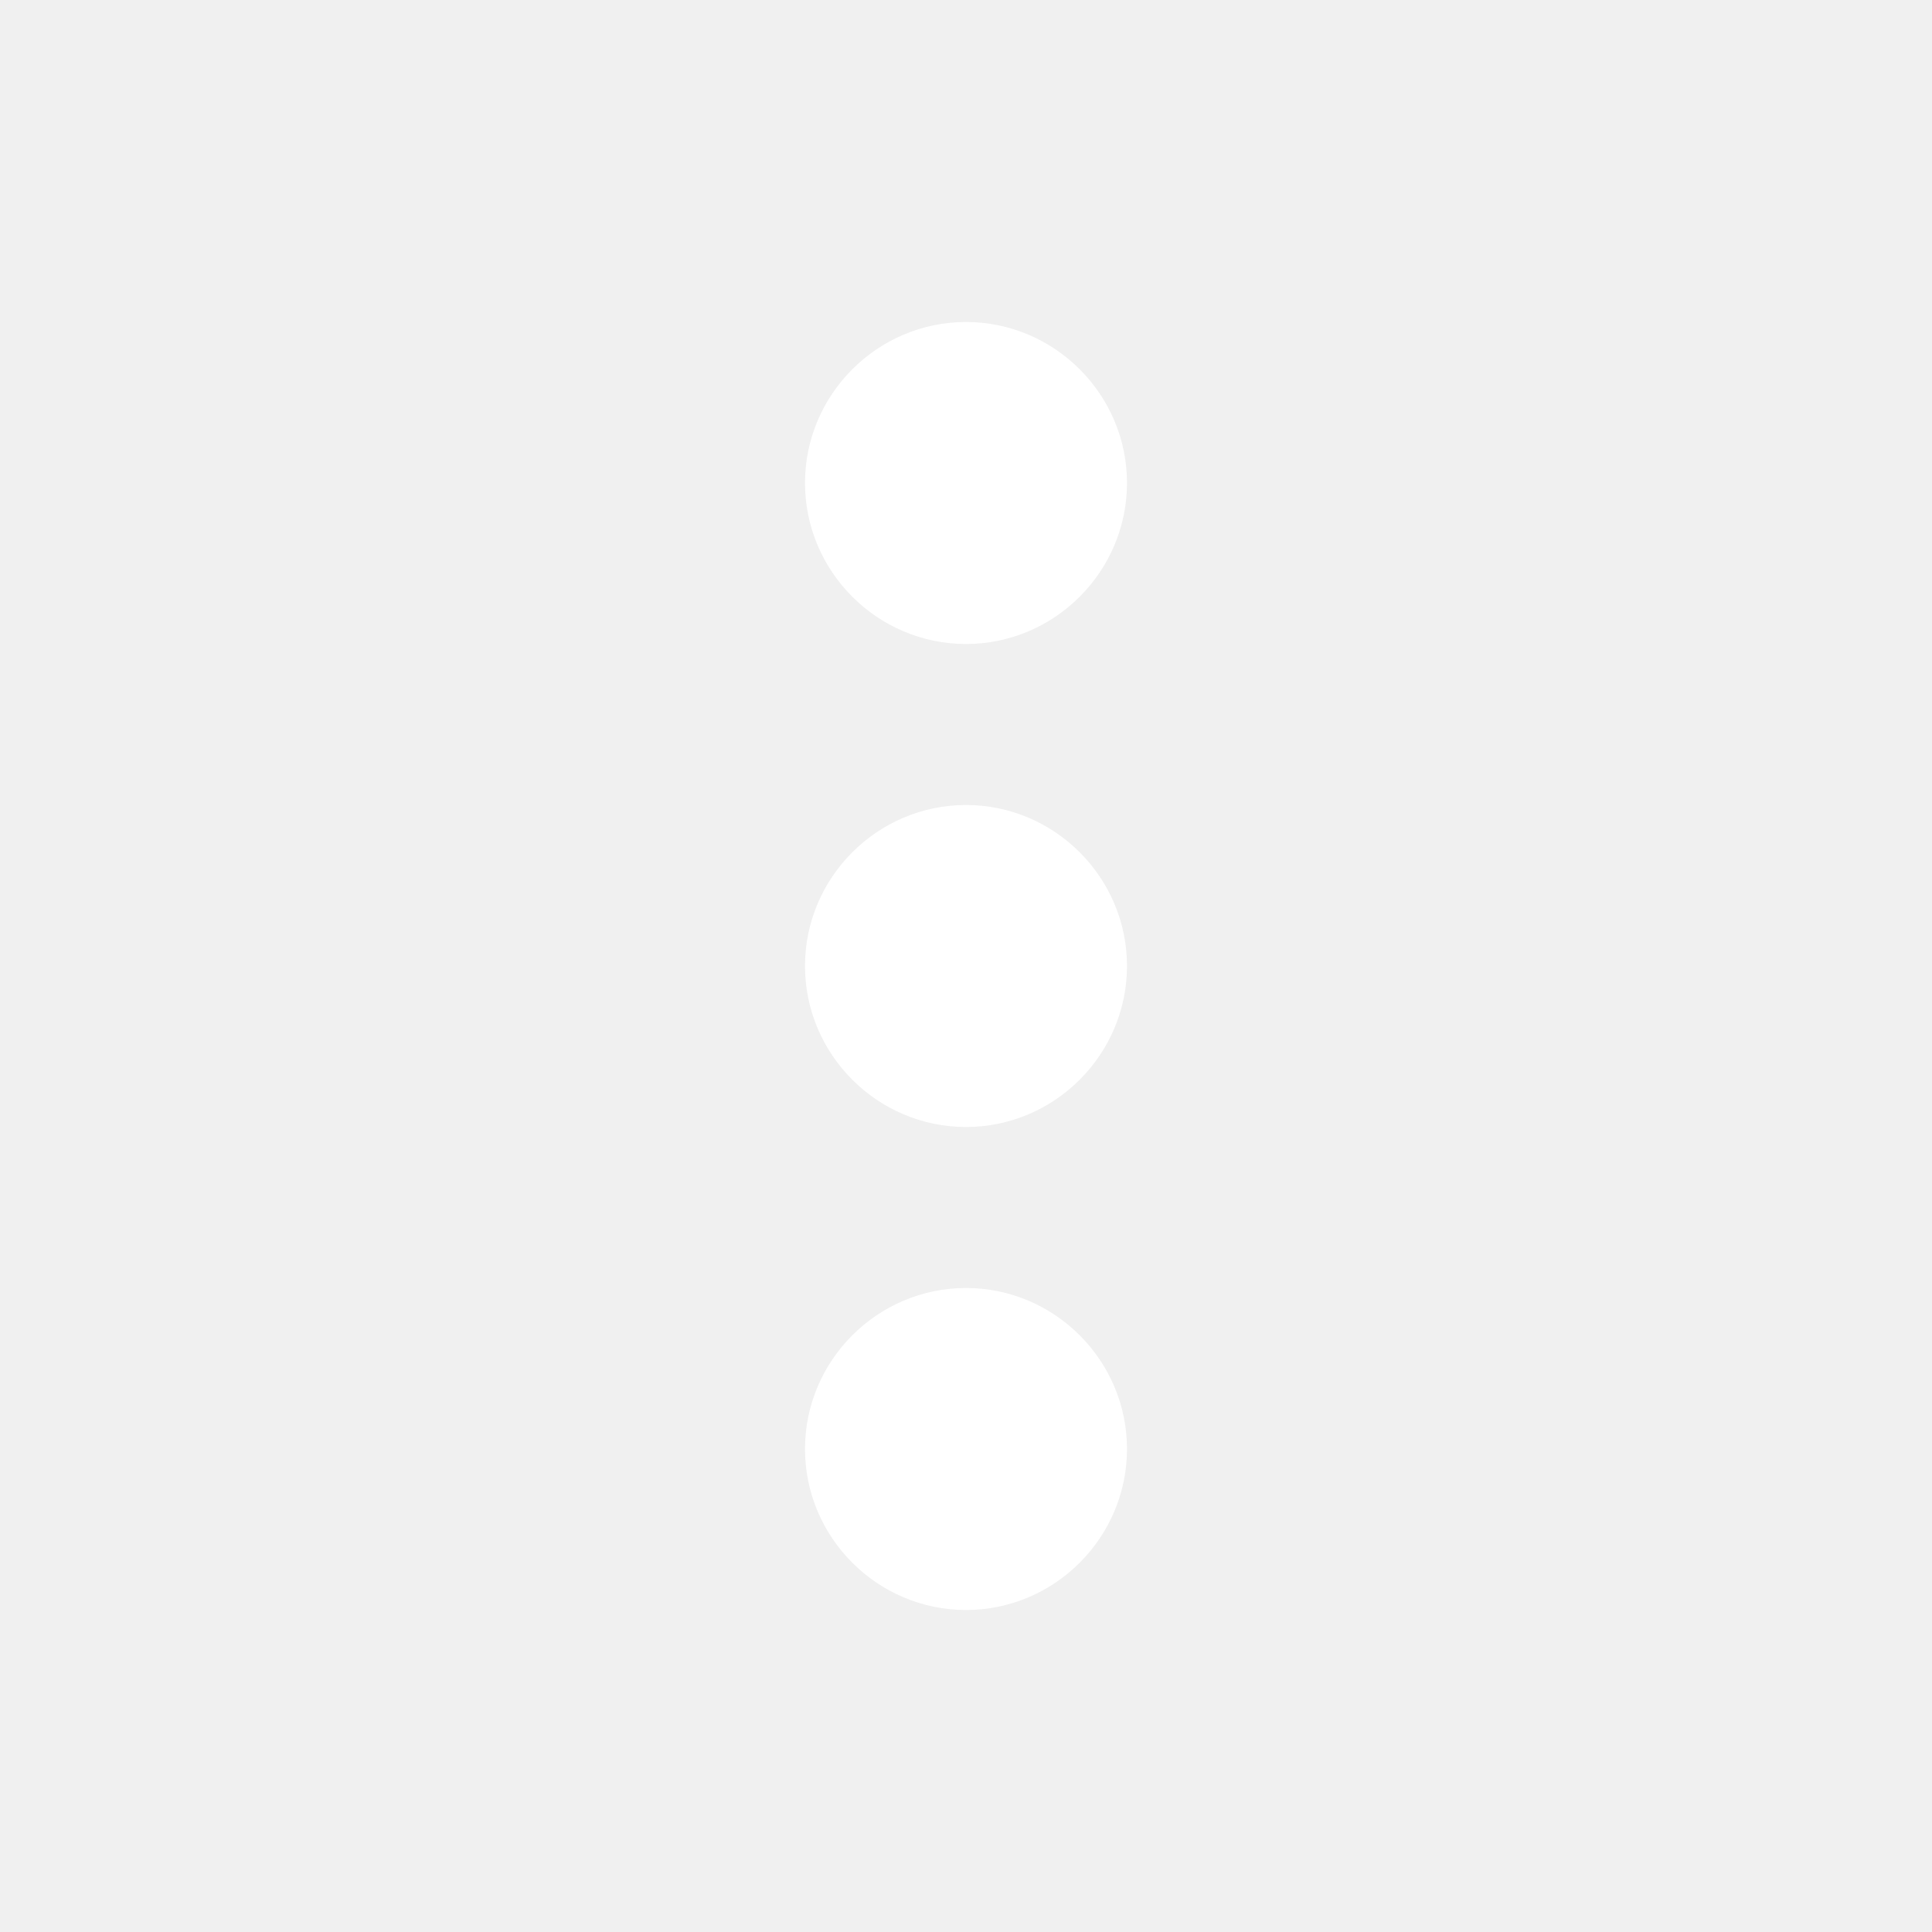
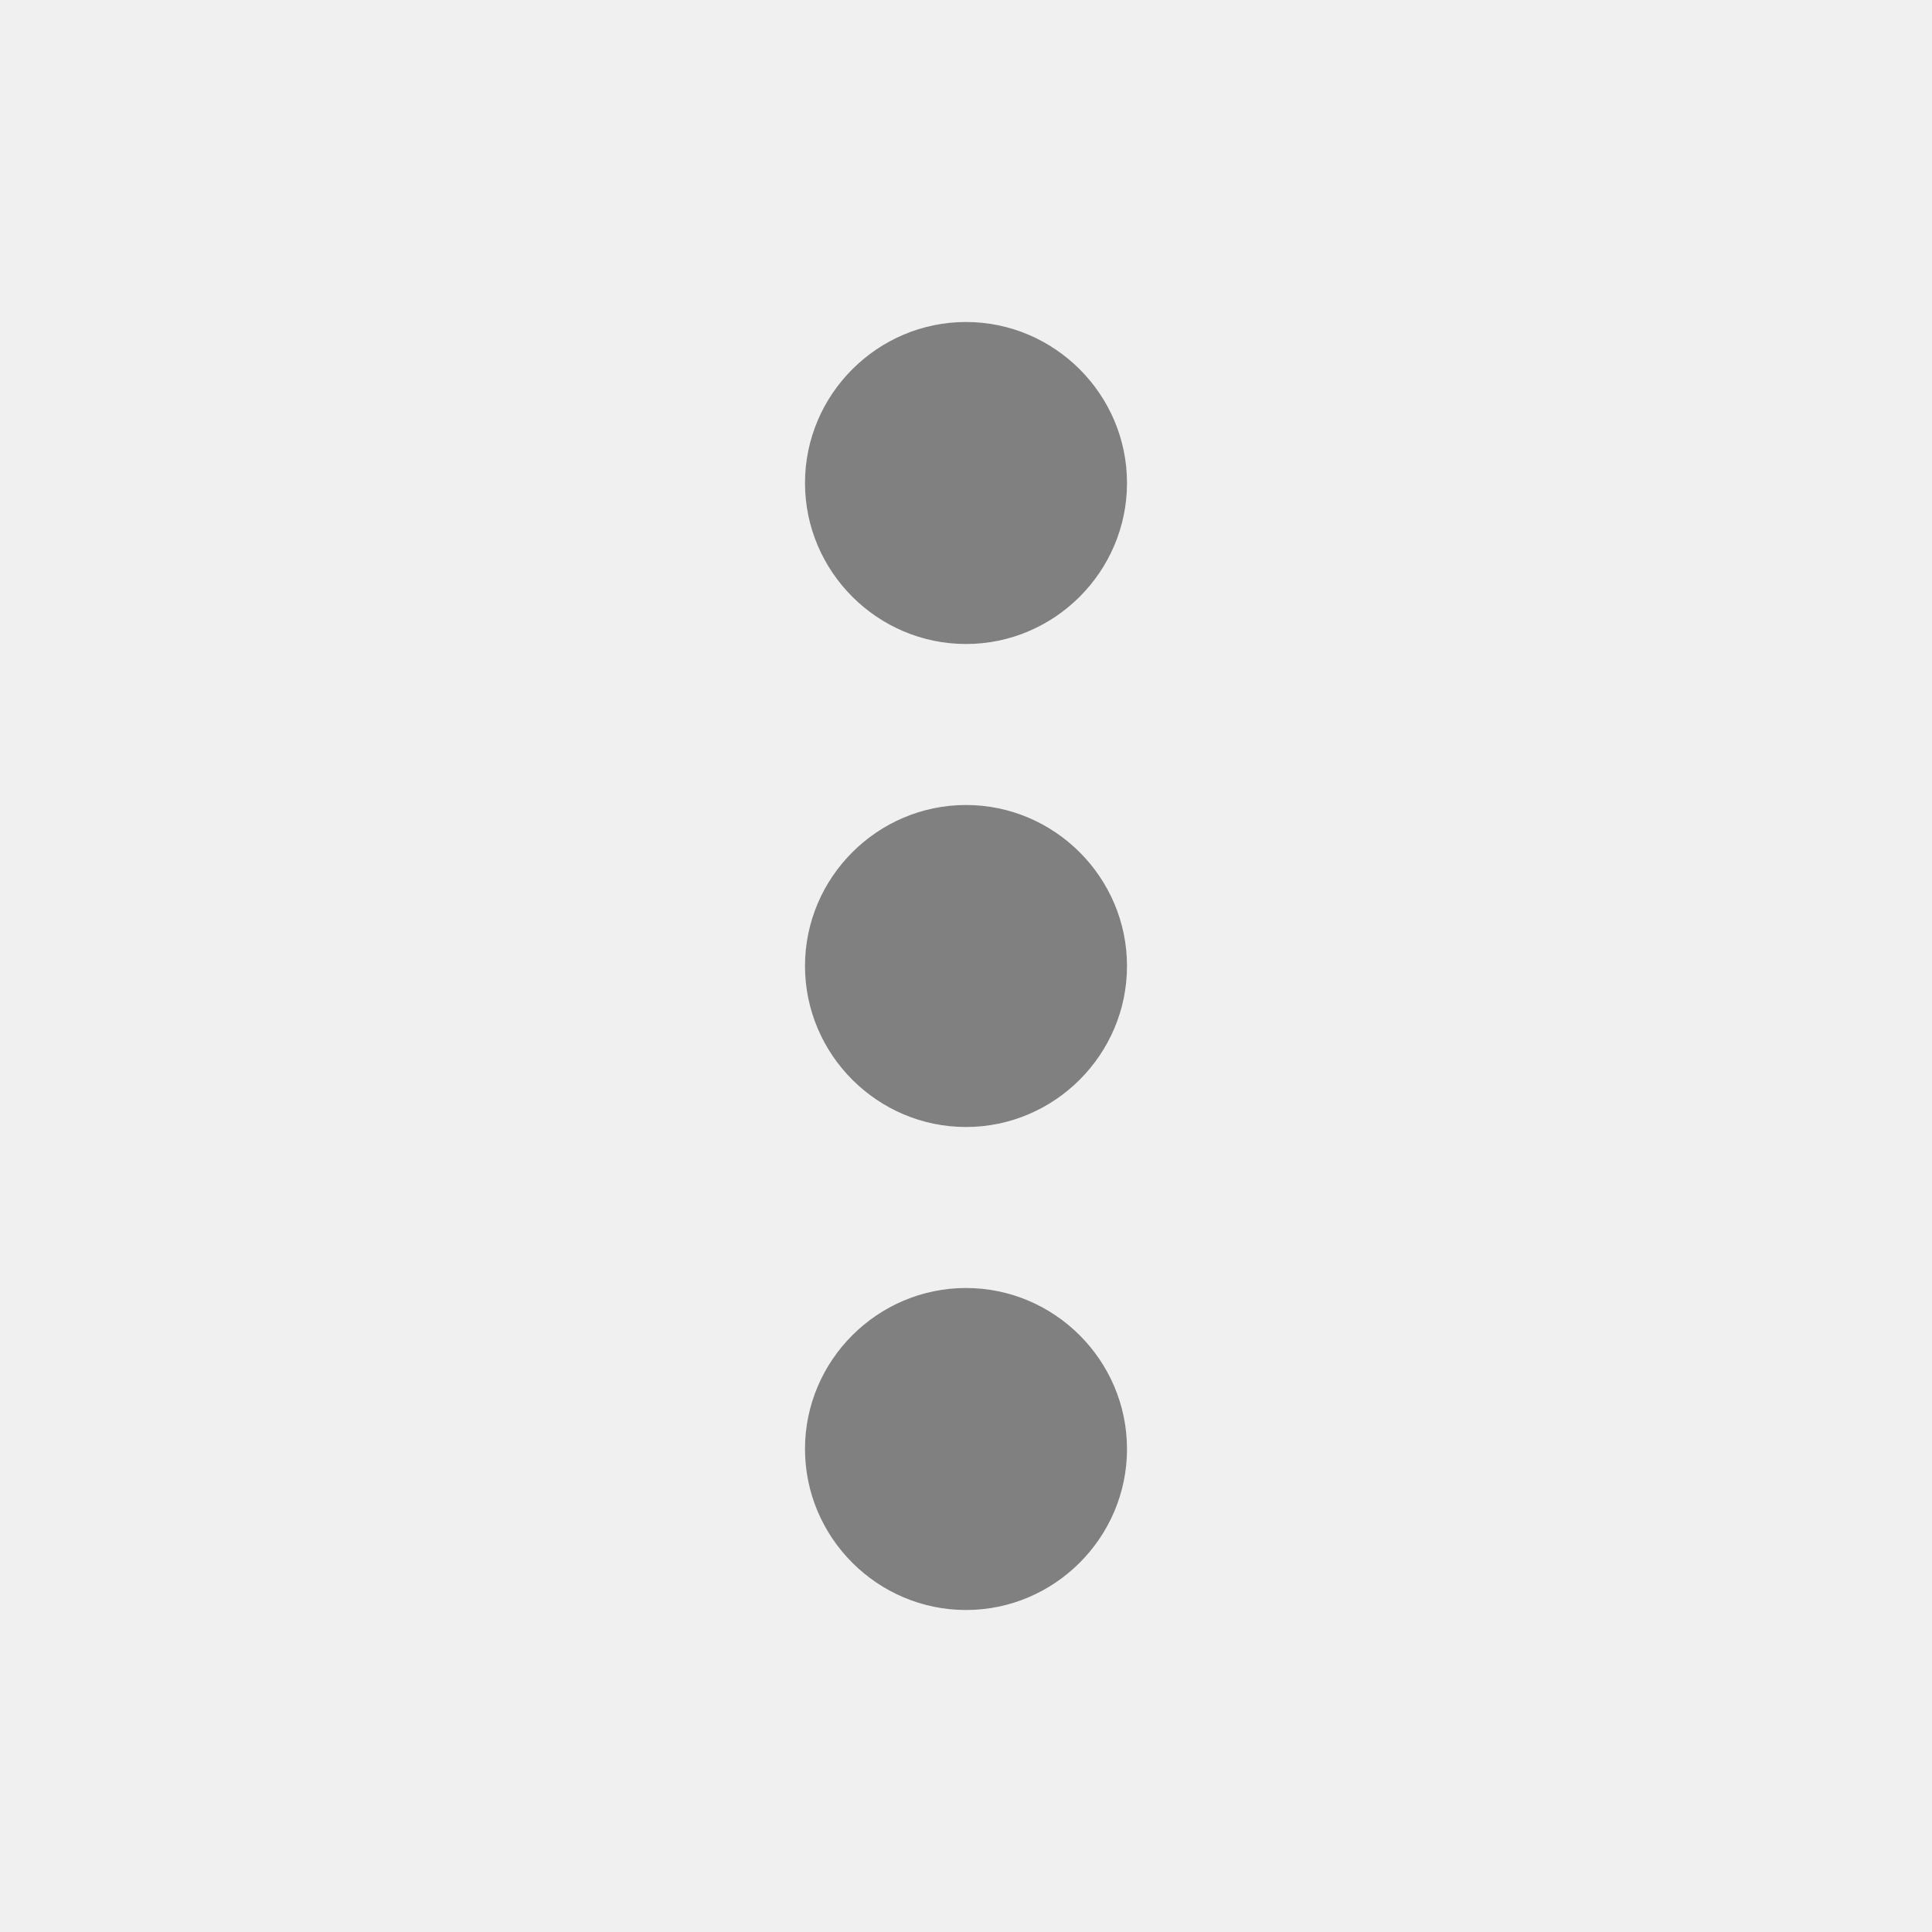
<svg xmlns="http://www.w3.org/2000/svg" width="24" height="24" viewBox="0 0 24 24">
  <path d="M0 0h24v24H0z" fill="none" />
-   <path stroke="none" fill="white" d="M12 8c1.1 0 2-.9 2-2s-.9-2-2-2-2 .9-2 2 .9 2 2 2zm0 2c-1.1 0-2 .9-2 2s.9 2 2 2 2-.9 2-2-.9-2-2-2zm0 6c-1.1 0-2 .9-2 2s.9 2 2 2 2-.9 2-2-.9-2-2-2z" />
+   <path stroke="none" fill="grey" d="M12 8c1.1 0 2-.9 2-2s-.9-2-2-2-2 .9-2 2 .9 2 2 2zm0 2c-1.1 0-2 .9-2 2s.9 2 2 2 2-.9 2-2-.9-2-2-2zm0 6c-1.1 0-2 .9-2 2s.9 2 2 2 2-.9 2-2-.9-2-2-2z" />
</svg>
